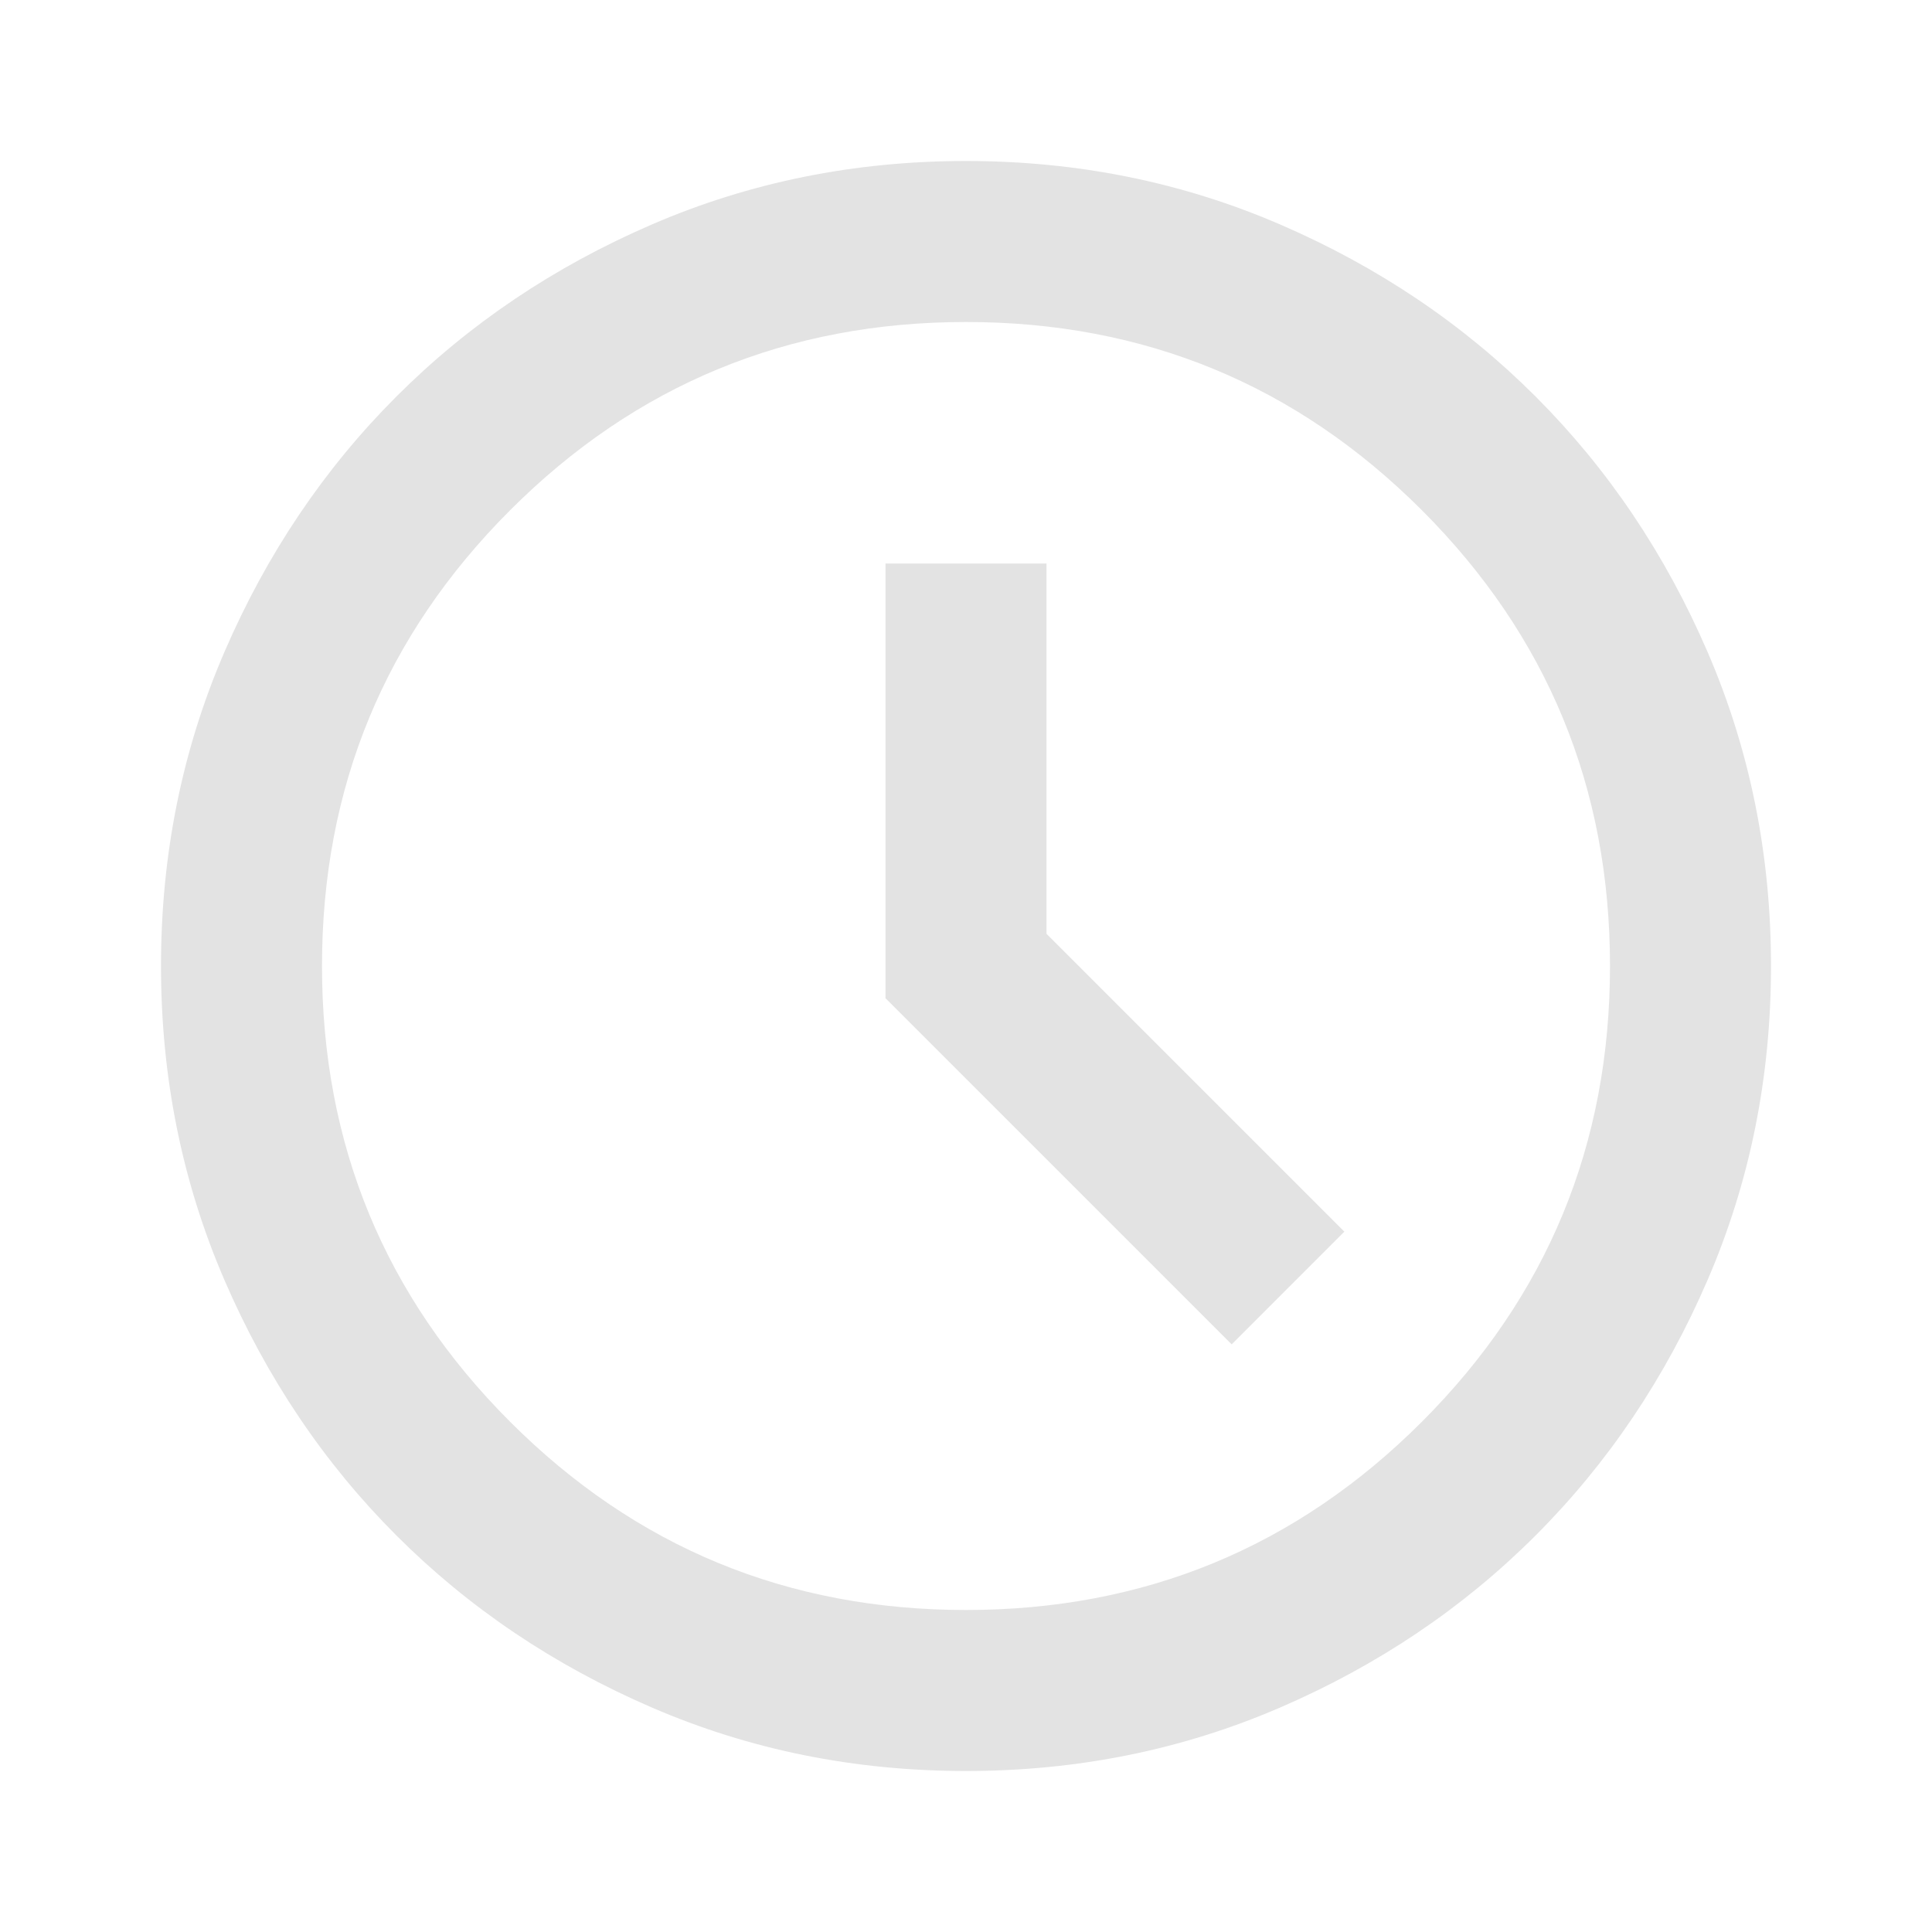
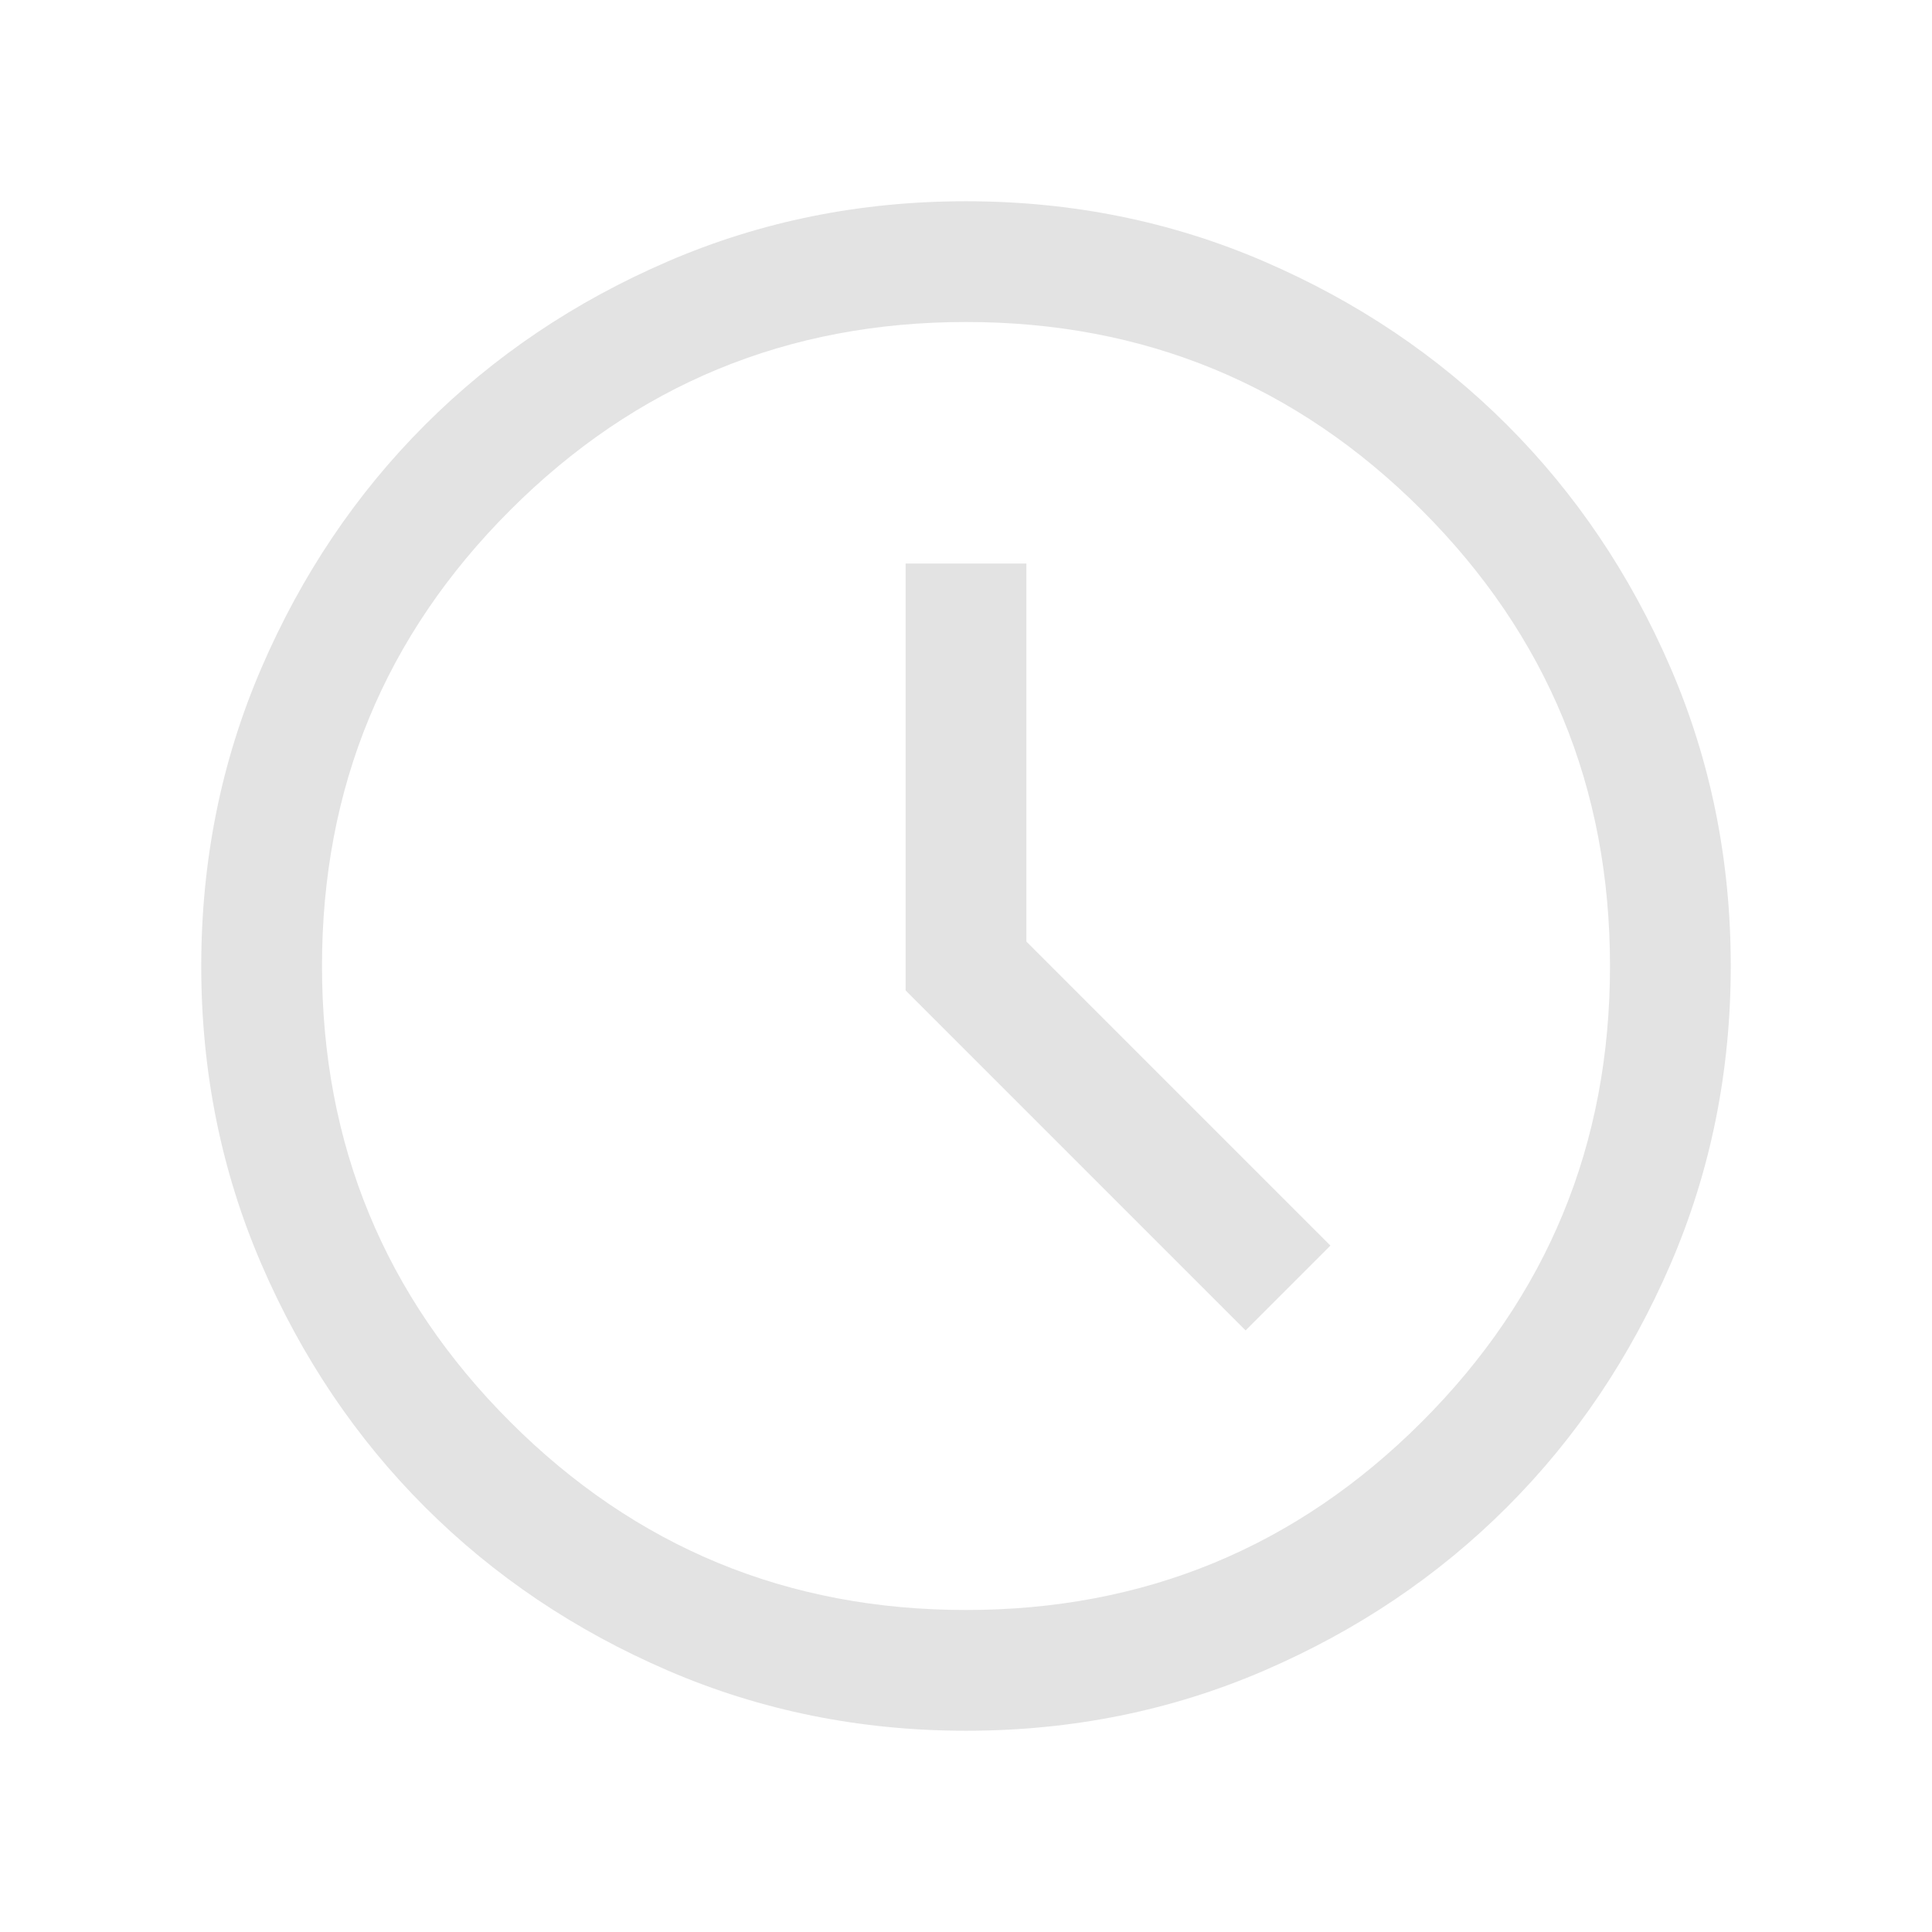
<svg xmlns="http://www.w3.org/2000/svg" height="24px" viewBox="0 -960 960 960" width="24px" fill="#e3e3e3">
-   <path d="m612-292 56-56-148-148v-184h-80v216l172 172ZM480-80q-83 0-156-31.5T197-197q-54-54-85.5-127T80-480q0-83 31.5-156T197-763q54-54 127-85.5T480-880q83 0 156 31.5T763-763q54 54 85.5 127T880-480q0 83-31.5 156T763-197q-54 54-127 85.5T480-80Zm0-400Zm0 320q133 0 226.5-93.5T800-480q0-133-93.5-226.5T480-800q-133 0-226.5 93.5T160-480q0 133 93.5 226.5T480-160Z" />
+   <path d="m618.92-298.92 42.16-42.16L510-492.16V-680h-60v212.15l168.92 168.93ZM480.07-100q-78.84 0-148.21-29.92t-120.68-81.21q-51.31-51.29-81.25-120.63Q100-401.1 100-479.93q0-78.84 29.92-148.21t81.21-120.68q51.29-51.31 120.63-81.25Q401.1-860 479.93-860q78.84 0 148.21 29.92t120.68 81.21q51.31 51.29 81.25 120.63Q860-558.9 860-480.07q0 78.84-29.92 148.21t-81.21 120.68q-51.29 51.31-120.63 81.25Q558.9-100 480.07-100ZM480-480Zm0 320q133 0 226.5-93.5T800-480q0-133-93.5-226.5T480-800q-133 0-226.5 93.5T160-480q0 133 93.5 226.5T480-160Z" />
</svg>
